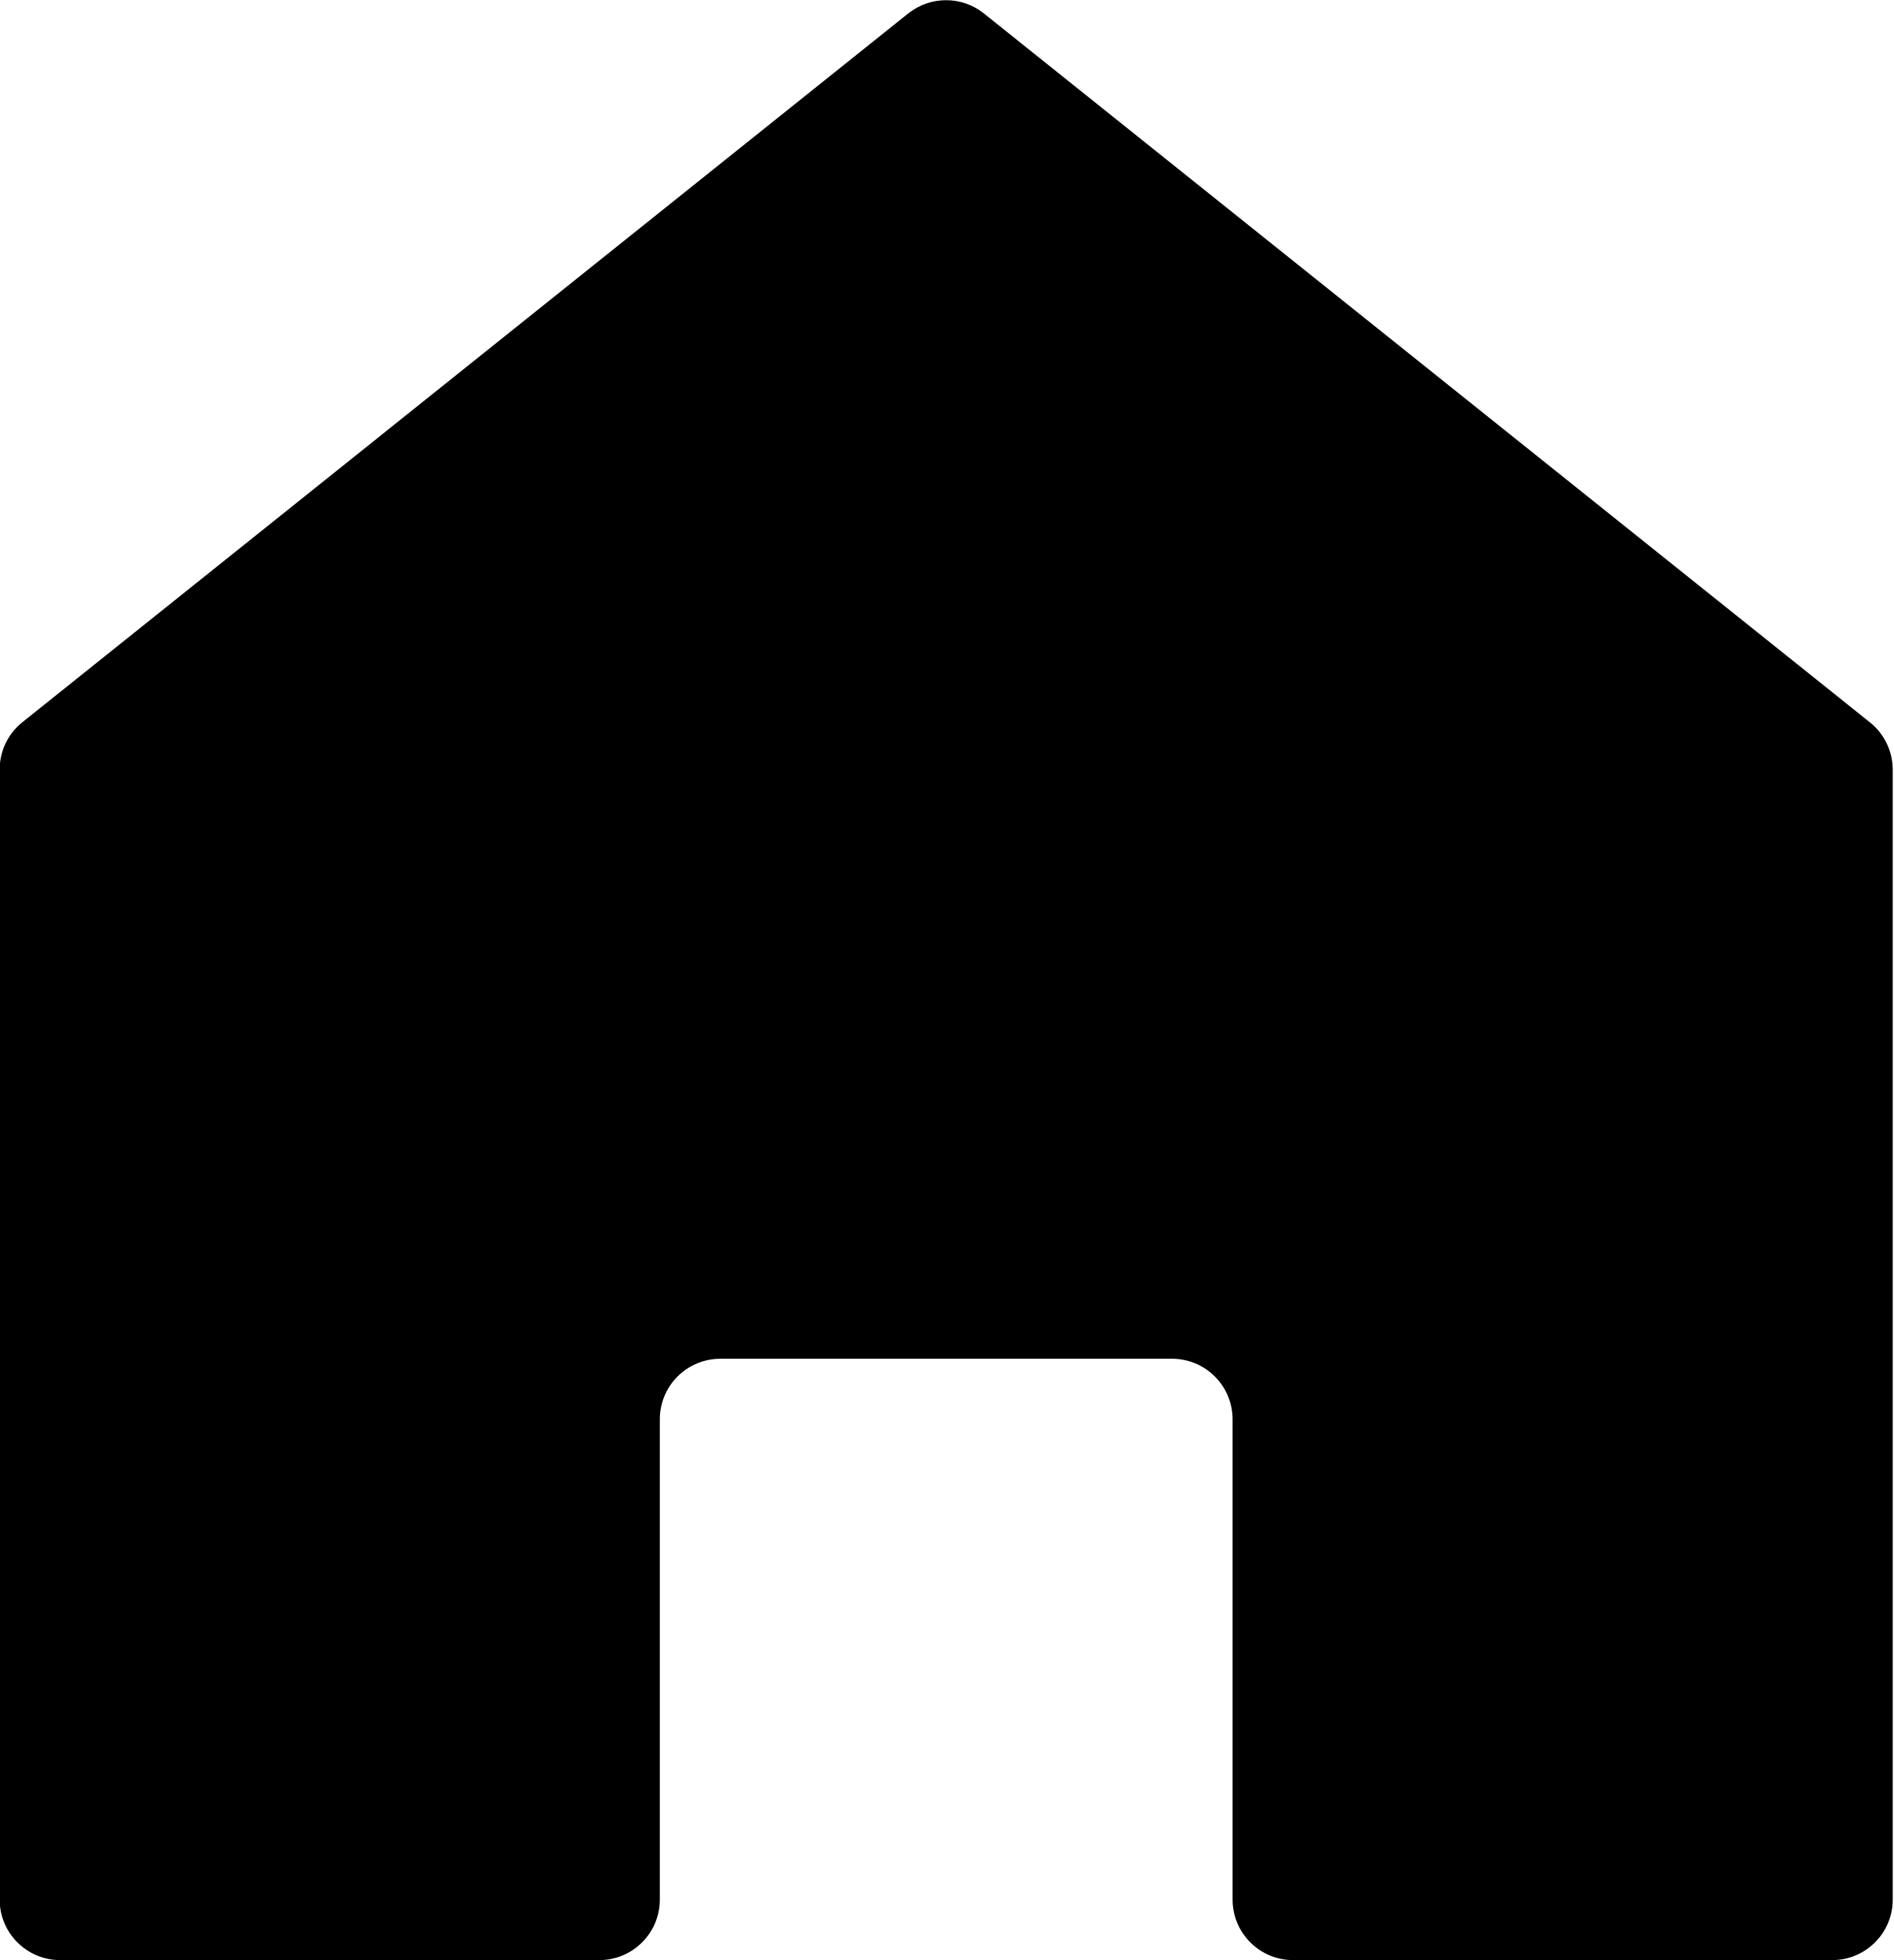
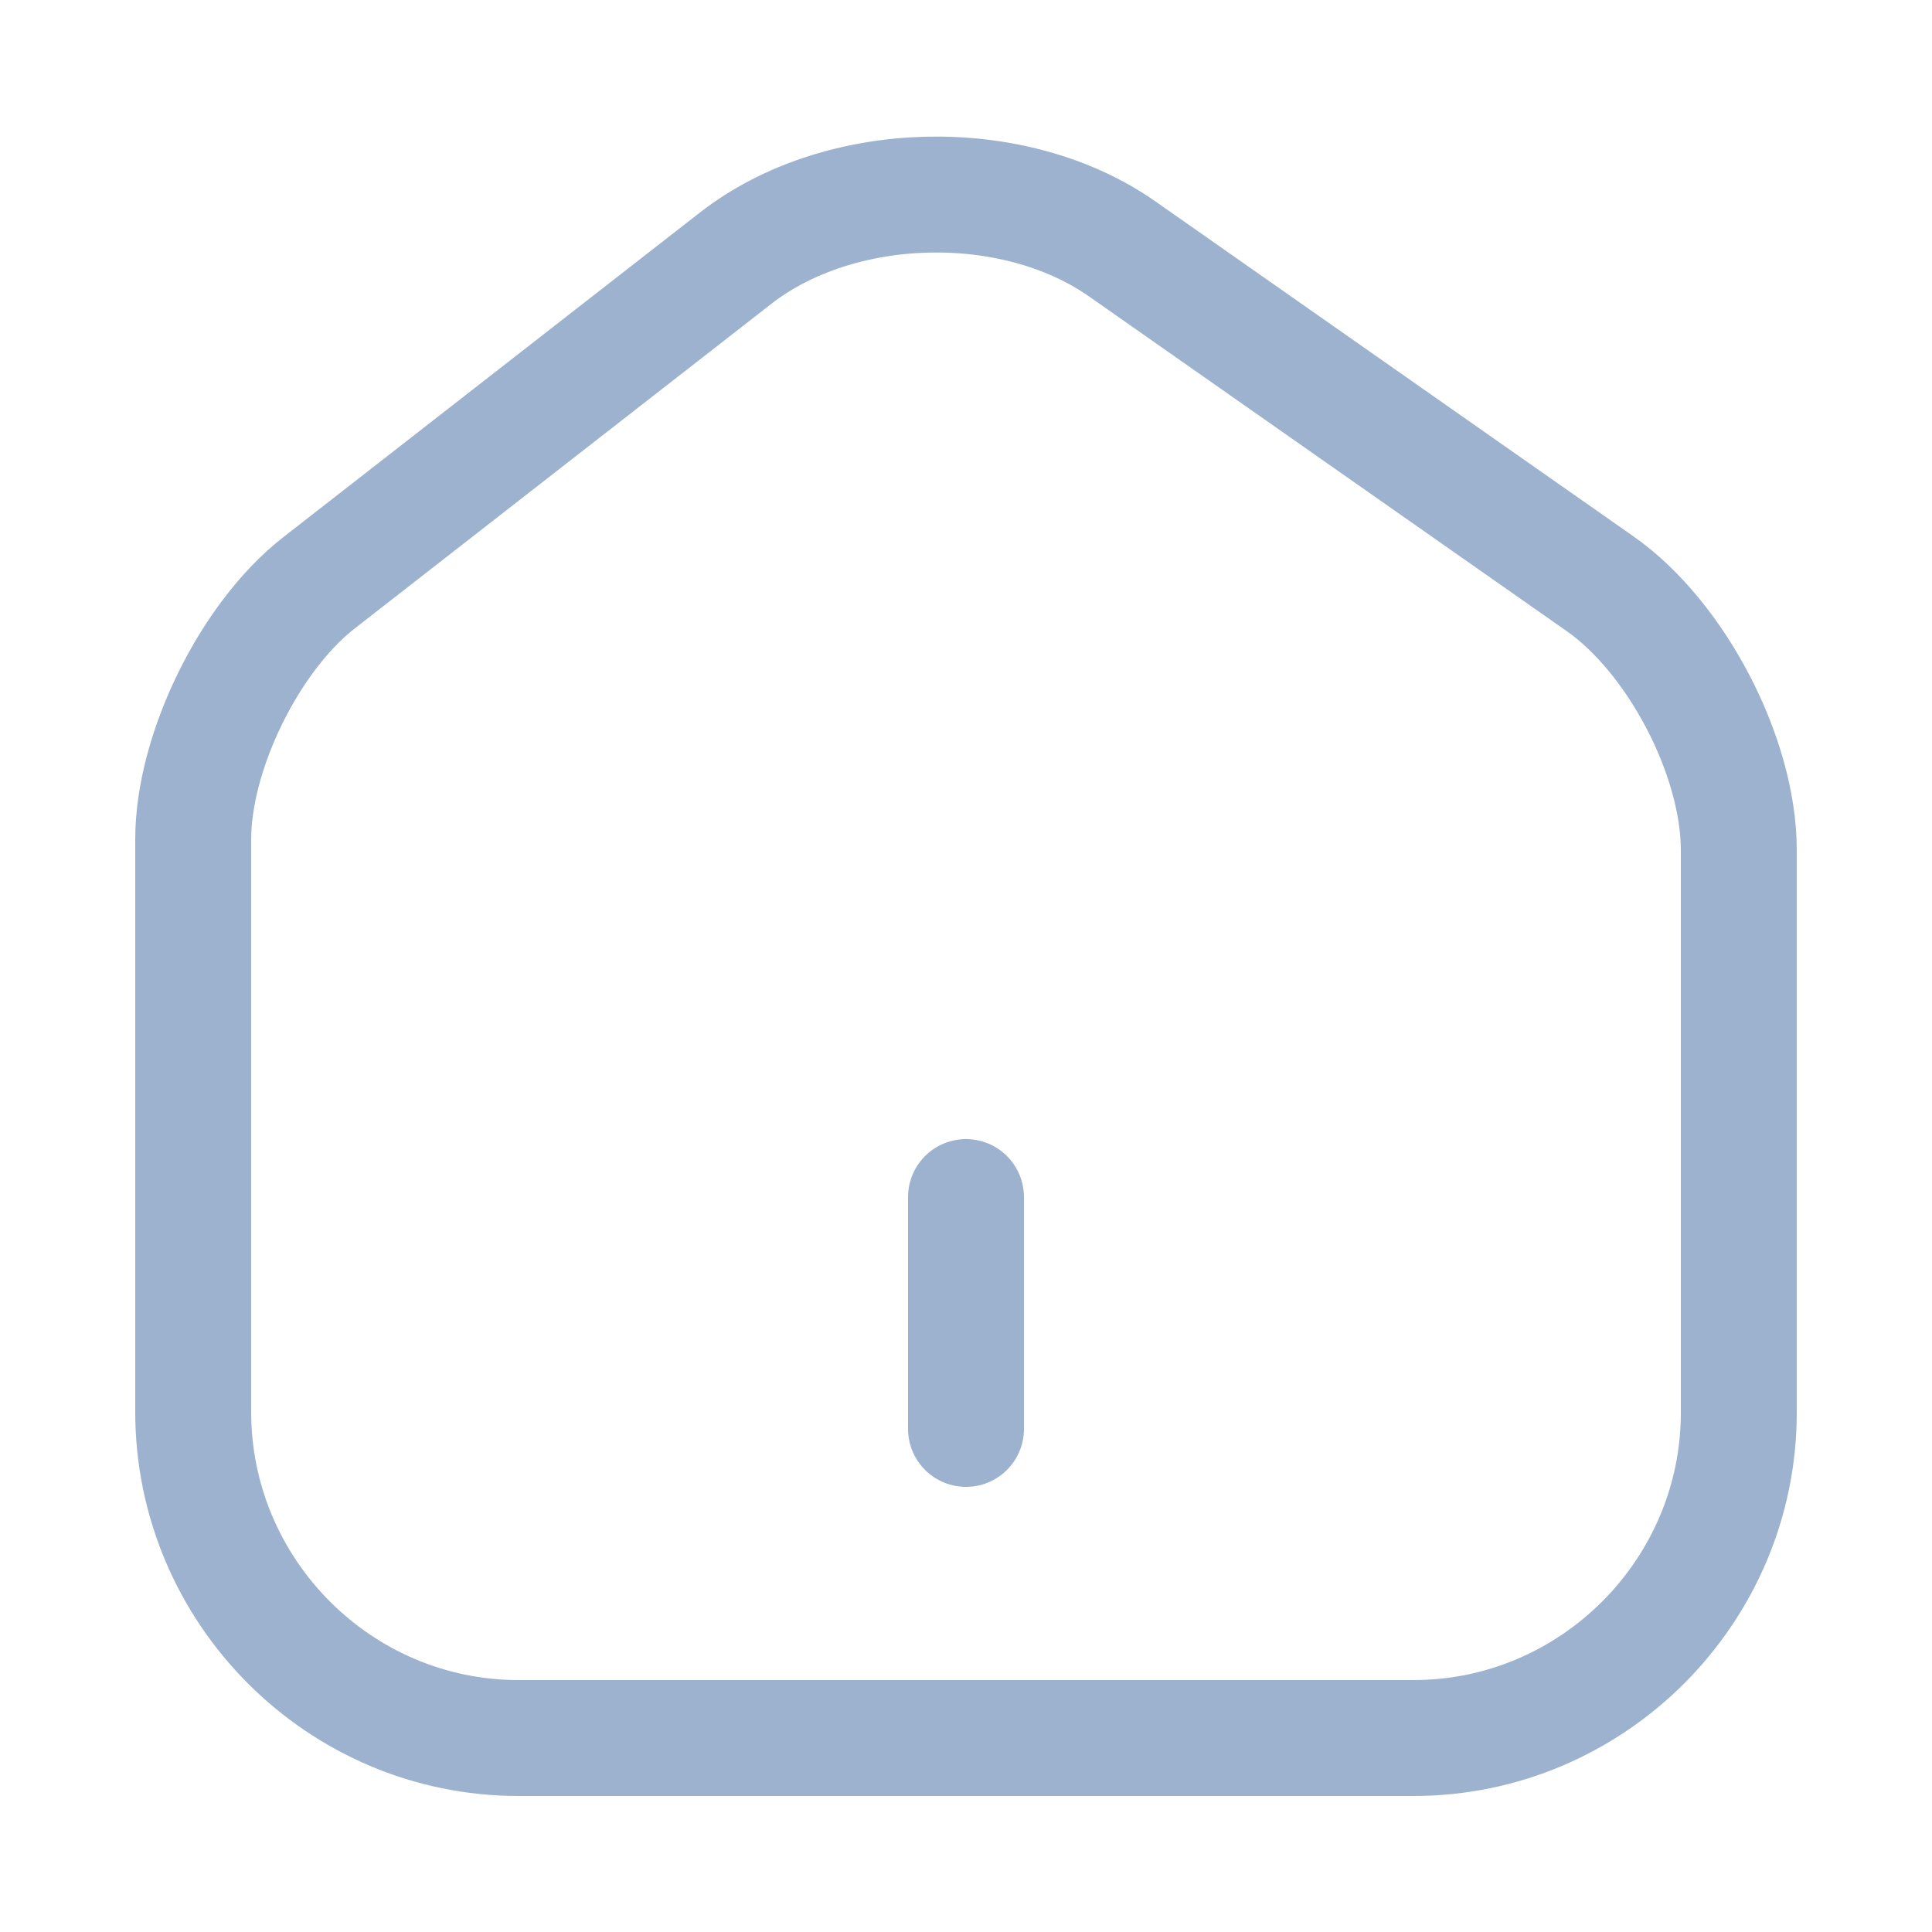
- <svg xmlns="http://www.w3.org/2000/svg" width="16.701" height="17.287" viewBox="0 0 16.701 17.287">
-   <path id="home_icon" d="M593.1,1003.061l-7.816,6.253a.534.534,0,0,0-.2.418v9.966a.534.534,0,0,0,.534.534h4.755a.534.534,0,0,0,.534-.534v-4.235a.534.534,0,0,1,.534-.535h3.984a.534.534,0,0,1,.534.535v4.235a.534.534,0,0,0,.534.534h4.755a.534.534,0,0,0,.534-.534v-9.965a.535.535,0,0,0-.2-.417l-7.816-6.253a.534.534,0,0,0-.668,0Z" transform="translate(-585.087 -1002.944)" />
+ <svg xmlns="http://www.w3.org/2000/svg" fill="none" height="25" viewBox="0 0 25 25" width="25">
+   <path d="M9.52 3.34L4.13 7.54C3.23 8.24 2.5 9.73 2.5 10.86V18.27C2.5 20.59 4.39 22.49 6.71 22.49H18.29C20.61 22.49 22.5 20.59 22.5 18.28V11C22.5 9.79 21.69 8.24 20.7 7.55L14.52 3.22C13.12 2.24 10.87 2.29 9.52 3.34Z" stroke="#9DB2CE" stroke-linecap="round" stroke-linejoin="round" stroke-width="1.5" />
+   <path d="M12.5 18.49V15.49" stroke="#9DB2CE" stroke-linecap="round" stroke-linejoin="round" stroke-width="1.5" />
</svg>
